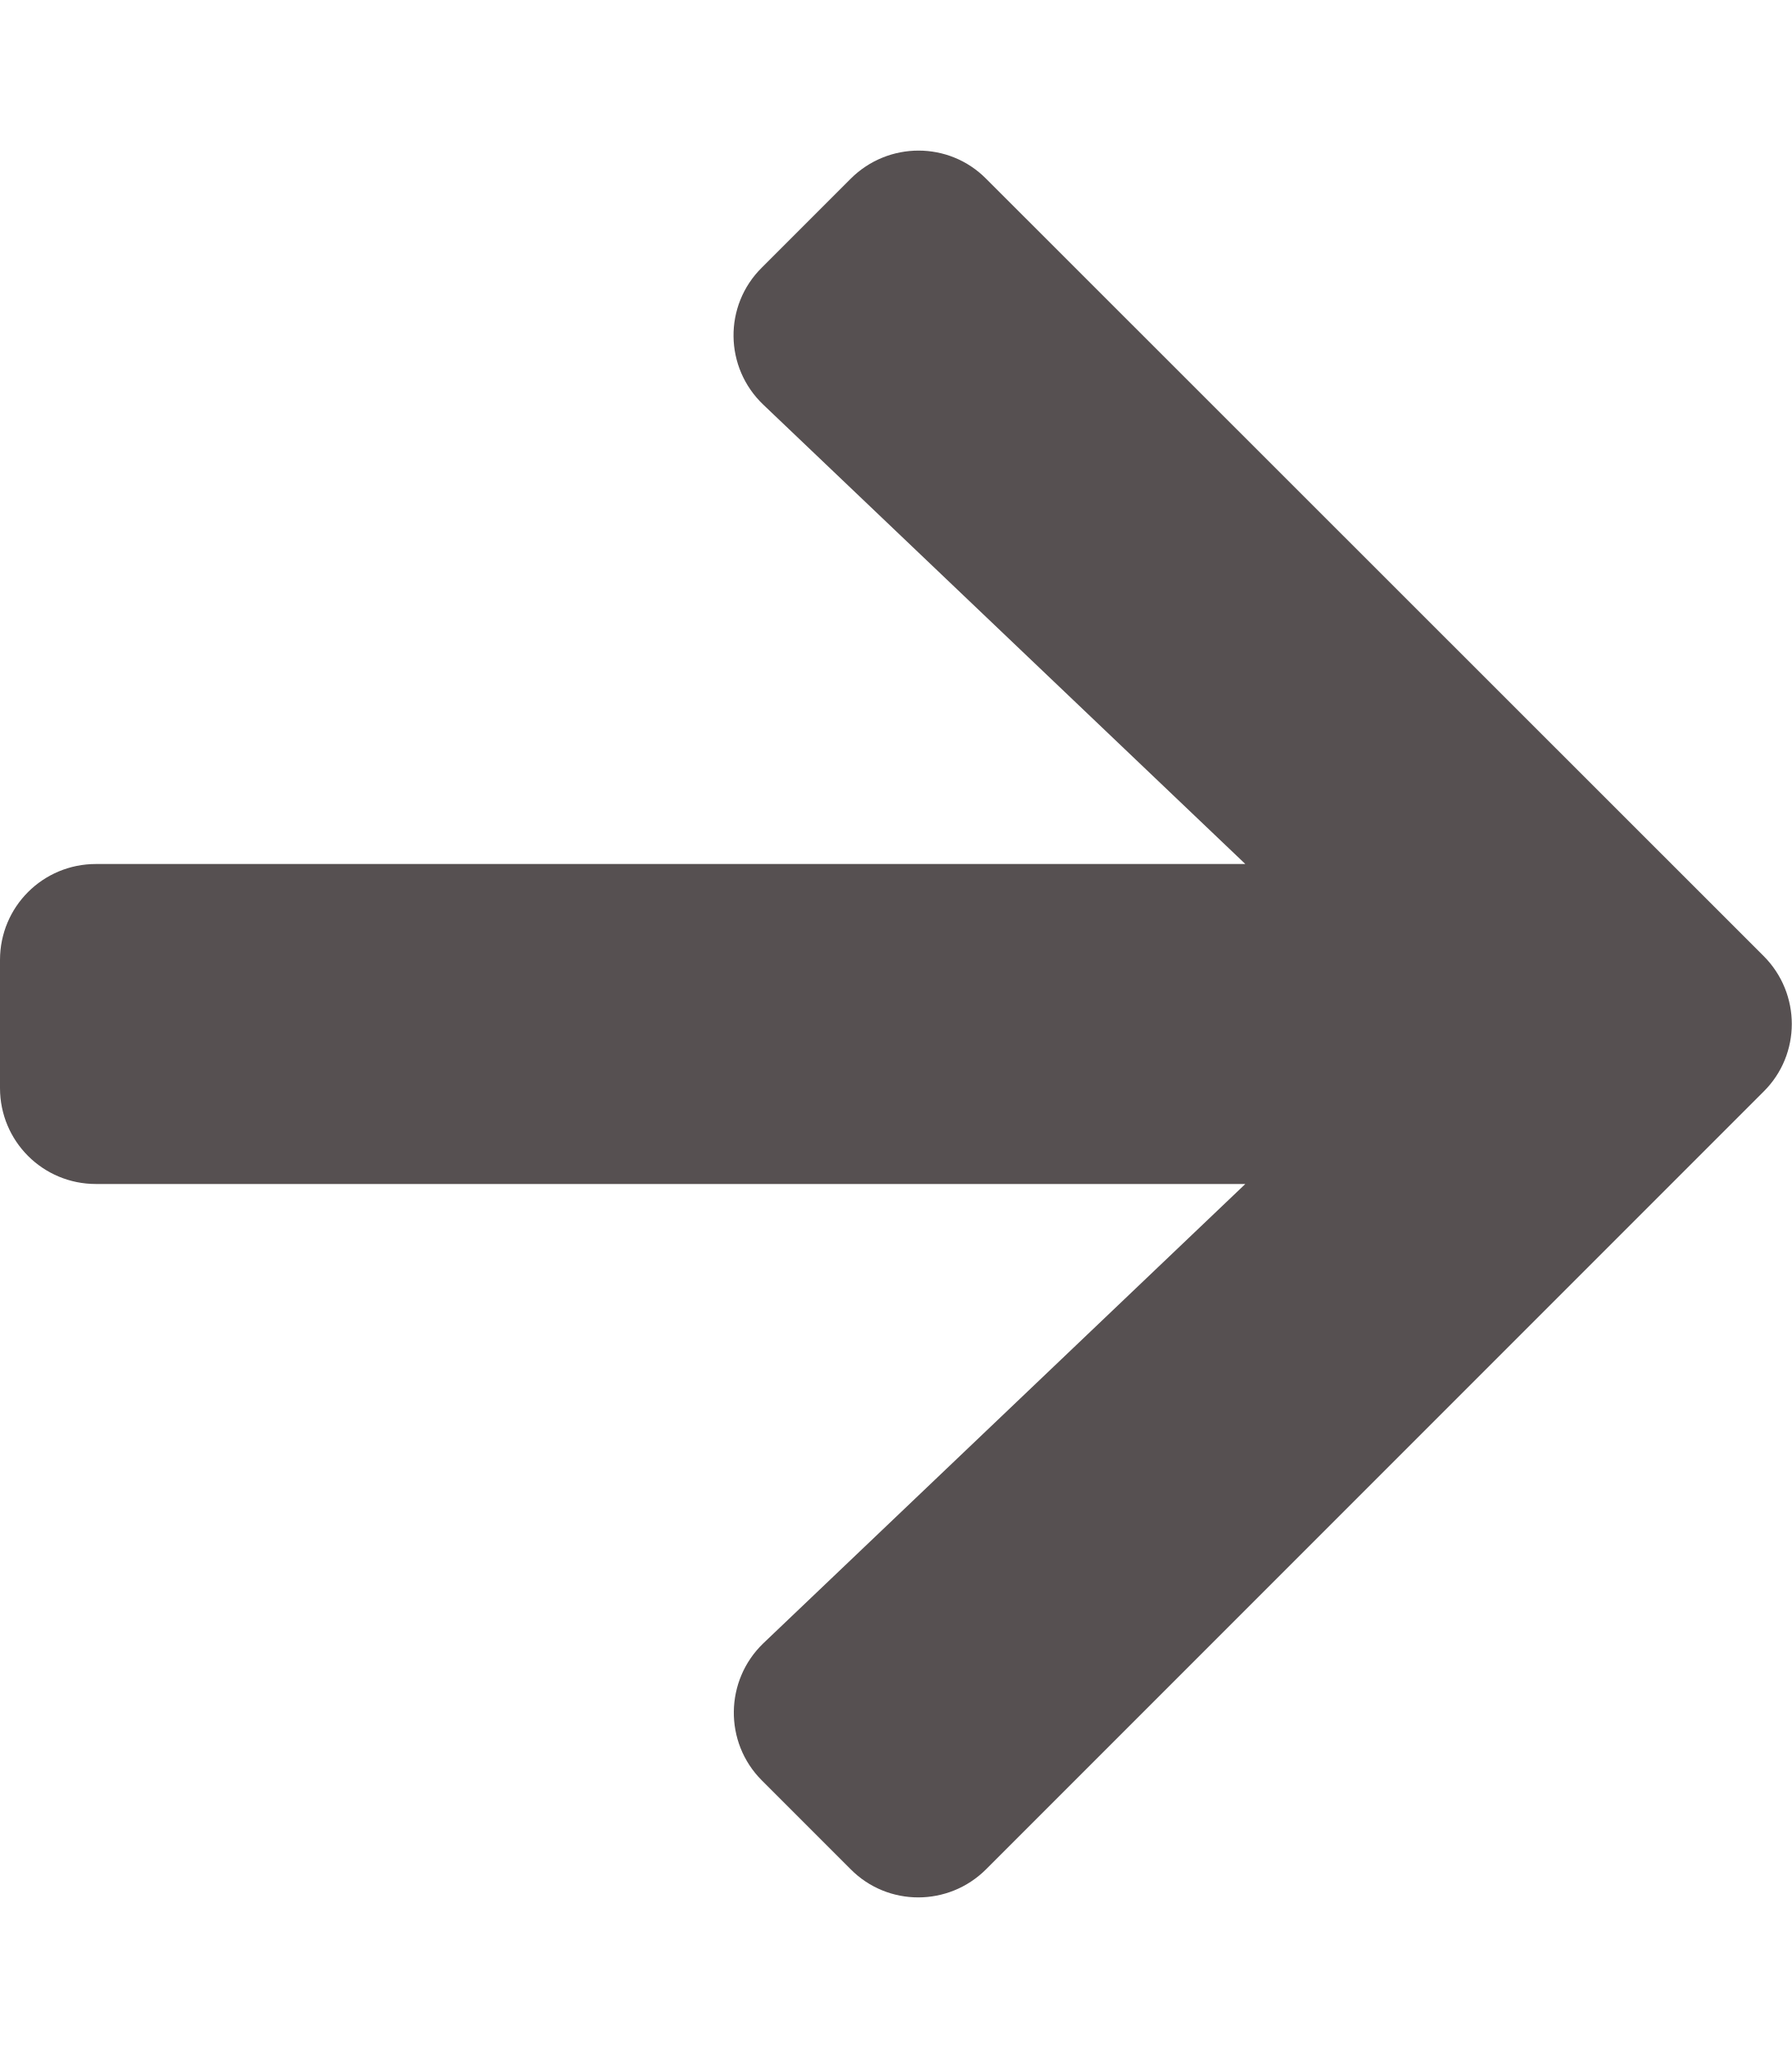
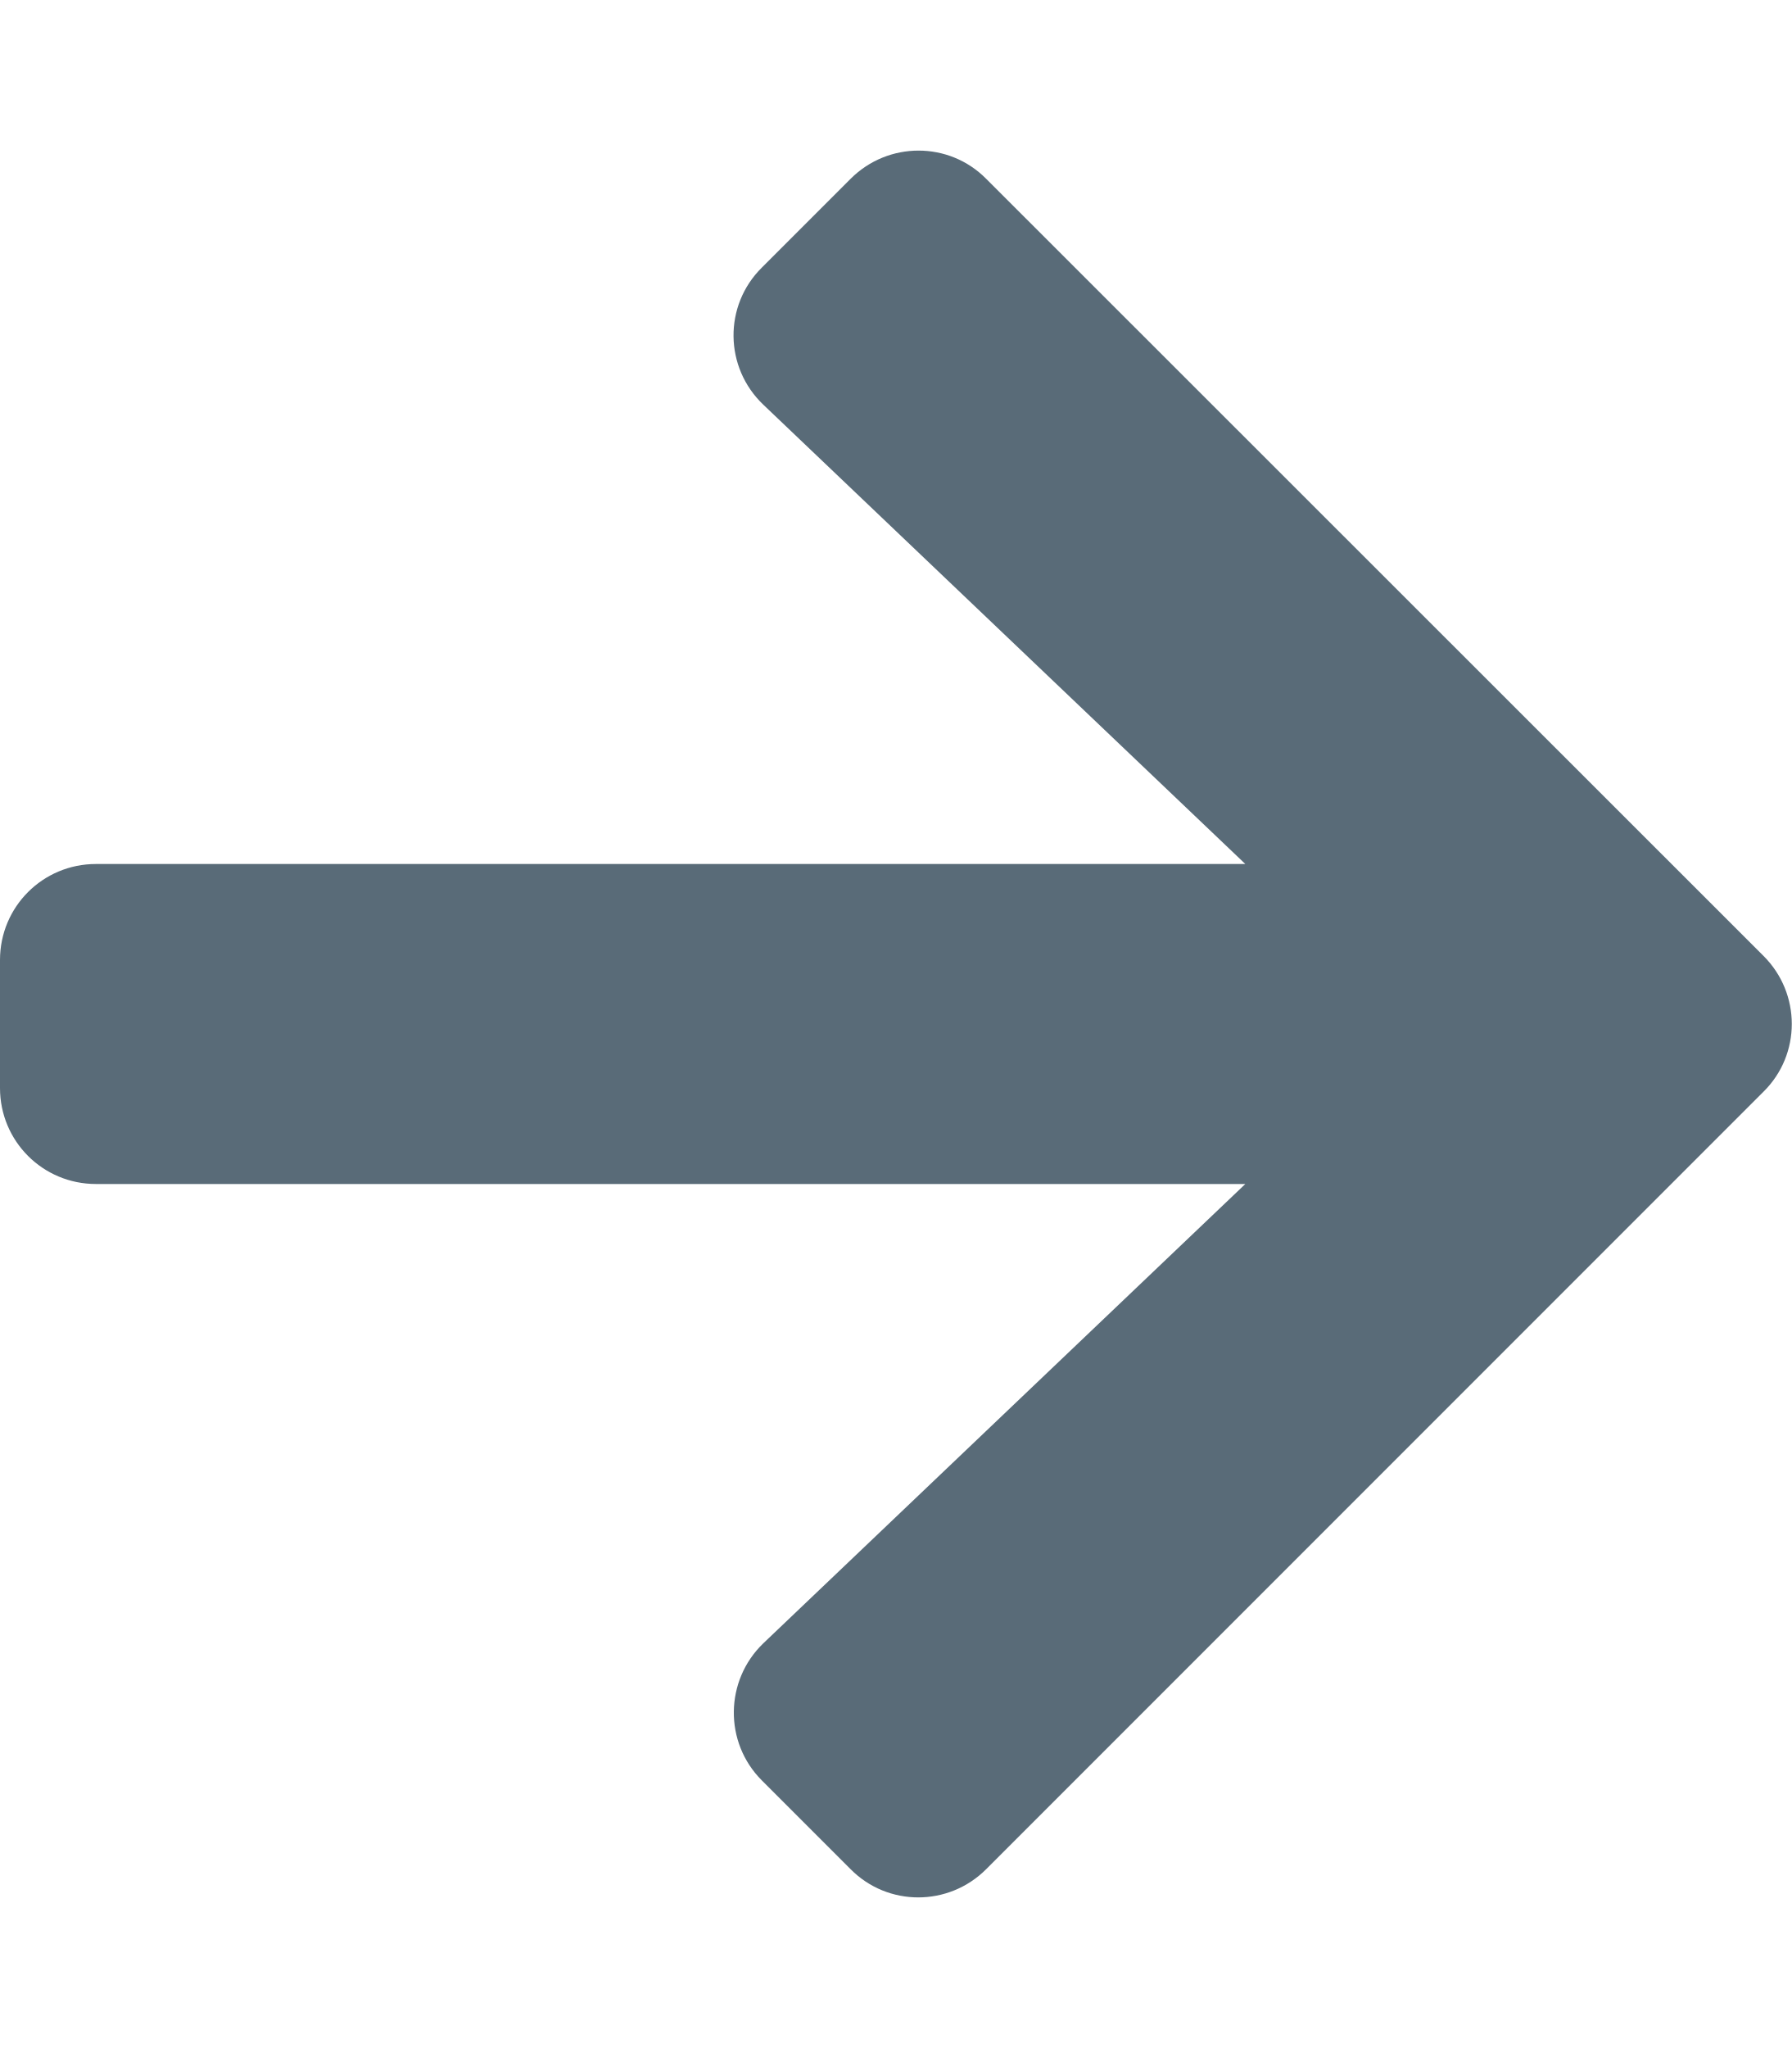
<svg xmlns="http://www.w3.org/2000/svg" aria-hidden="true" focusable="false" data-prefix="fas" data-icon="arrow-right" class="svg-inline--fa fa-arrow-right fa-w-14" role="img" viewBox="0 0 448 512">
-   <path fill="#565051" d="M190.5 66.9l22.2-22.2c9.4-9.4 24.6-9.4 33.9 0L441 239c9.4 9.4 9.4 24.6 0 33.9L246.6 467.3c-9.4 9.4-24.6 9.4-33.9 0l-22.2-22.2c-9.5-9.5-9.3-25 .4-34.3L311.4 296H24c-13.3 0-24-10.7-24-24v-32c0-13.3 10.7-24 24-24h287.4L190.9 101.2c-9.8-9.3-10-24.8-.4-34.3z" />
+   <path fill="#596b78" d="M190.5 66.9l22.2-22.2c9.4-9.4 24.6-9.4 33.9 0L441 239c9.4 9.4 9.4 24.6 0 33.9L246.6 467.3c-9.4 9.4-24.6 9.4-33.9 0l-22.2-22.2c-9.5-9.5-9.3-25 .4-34.3L311.4 296H24c-13.3 0-24-10.7-24-24v-32c0-13.3 10.7-24 24-24h287.4L190.9 101.2c-9.8-9.3-10-24.8-.4-34.3z" />
</svg>
